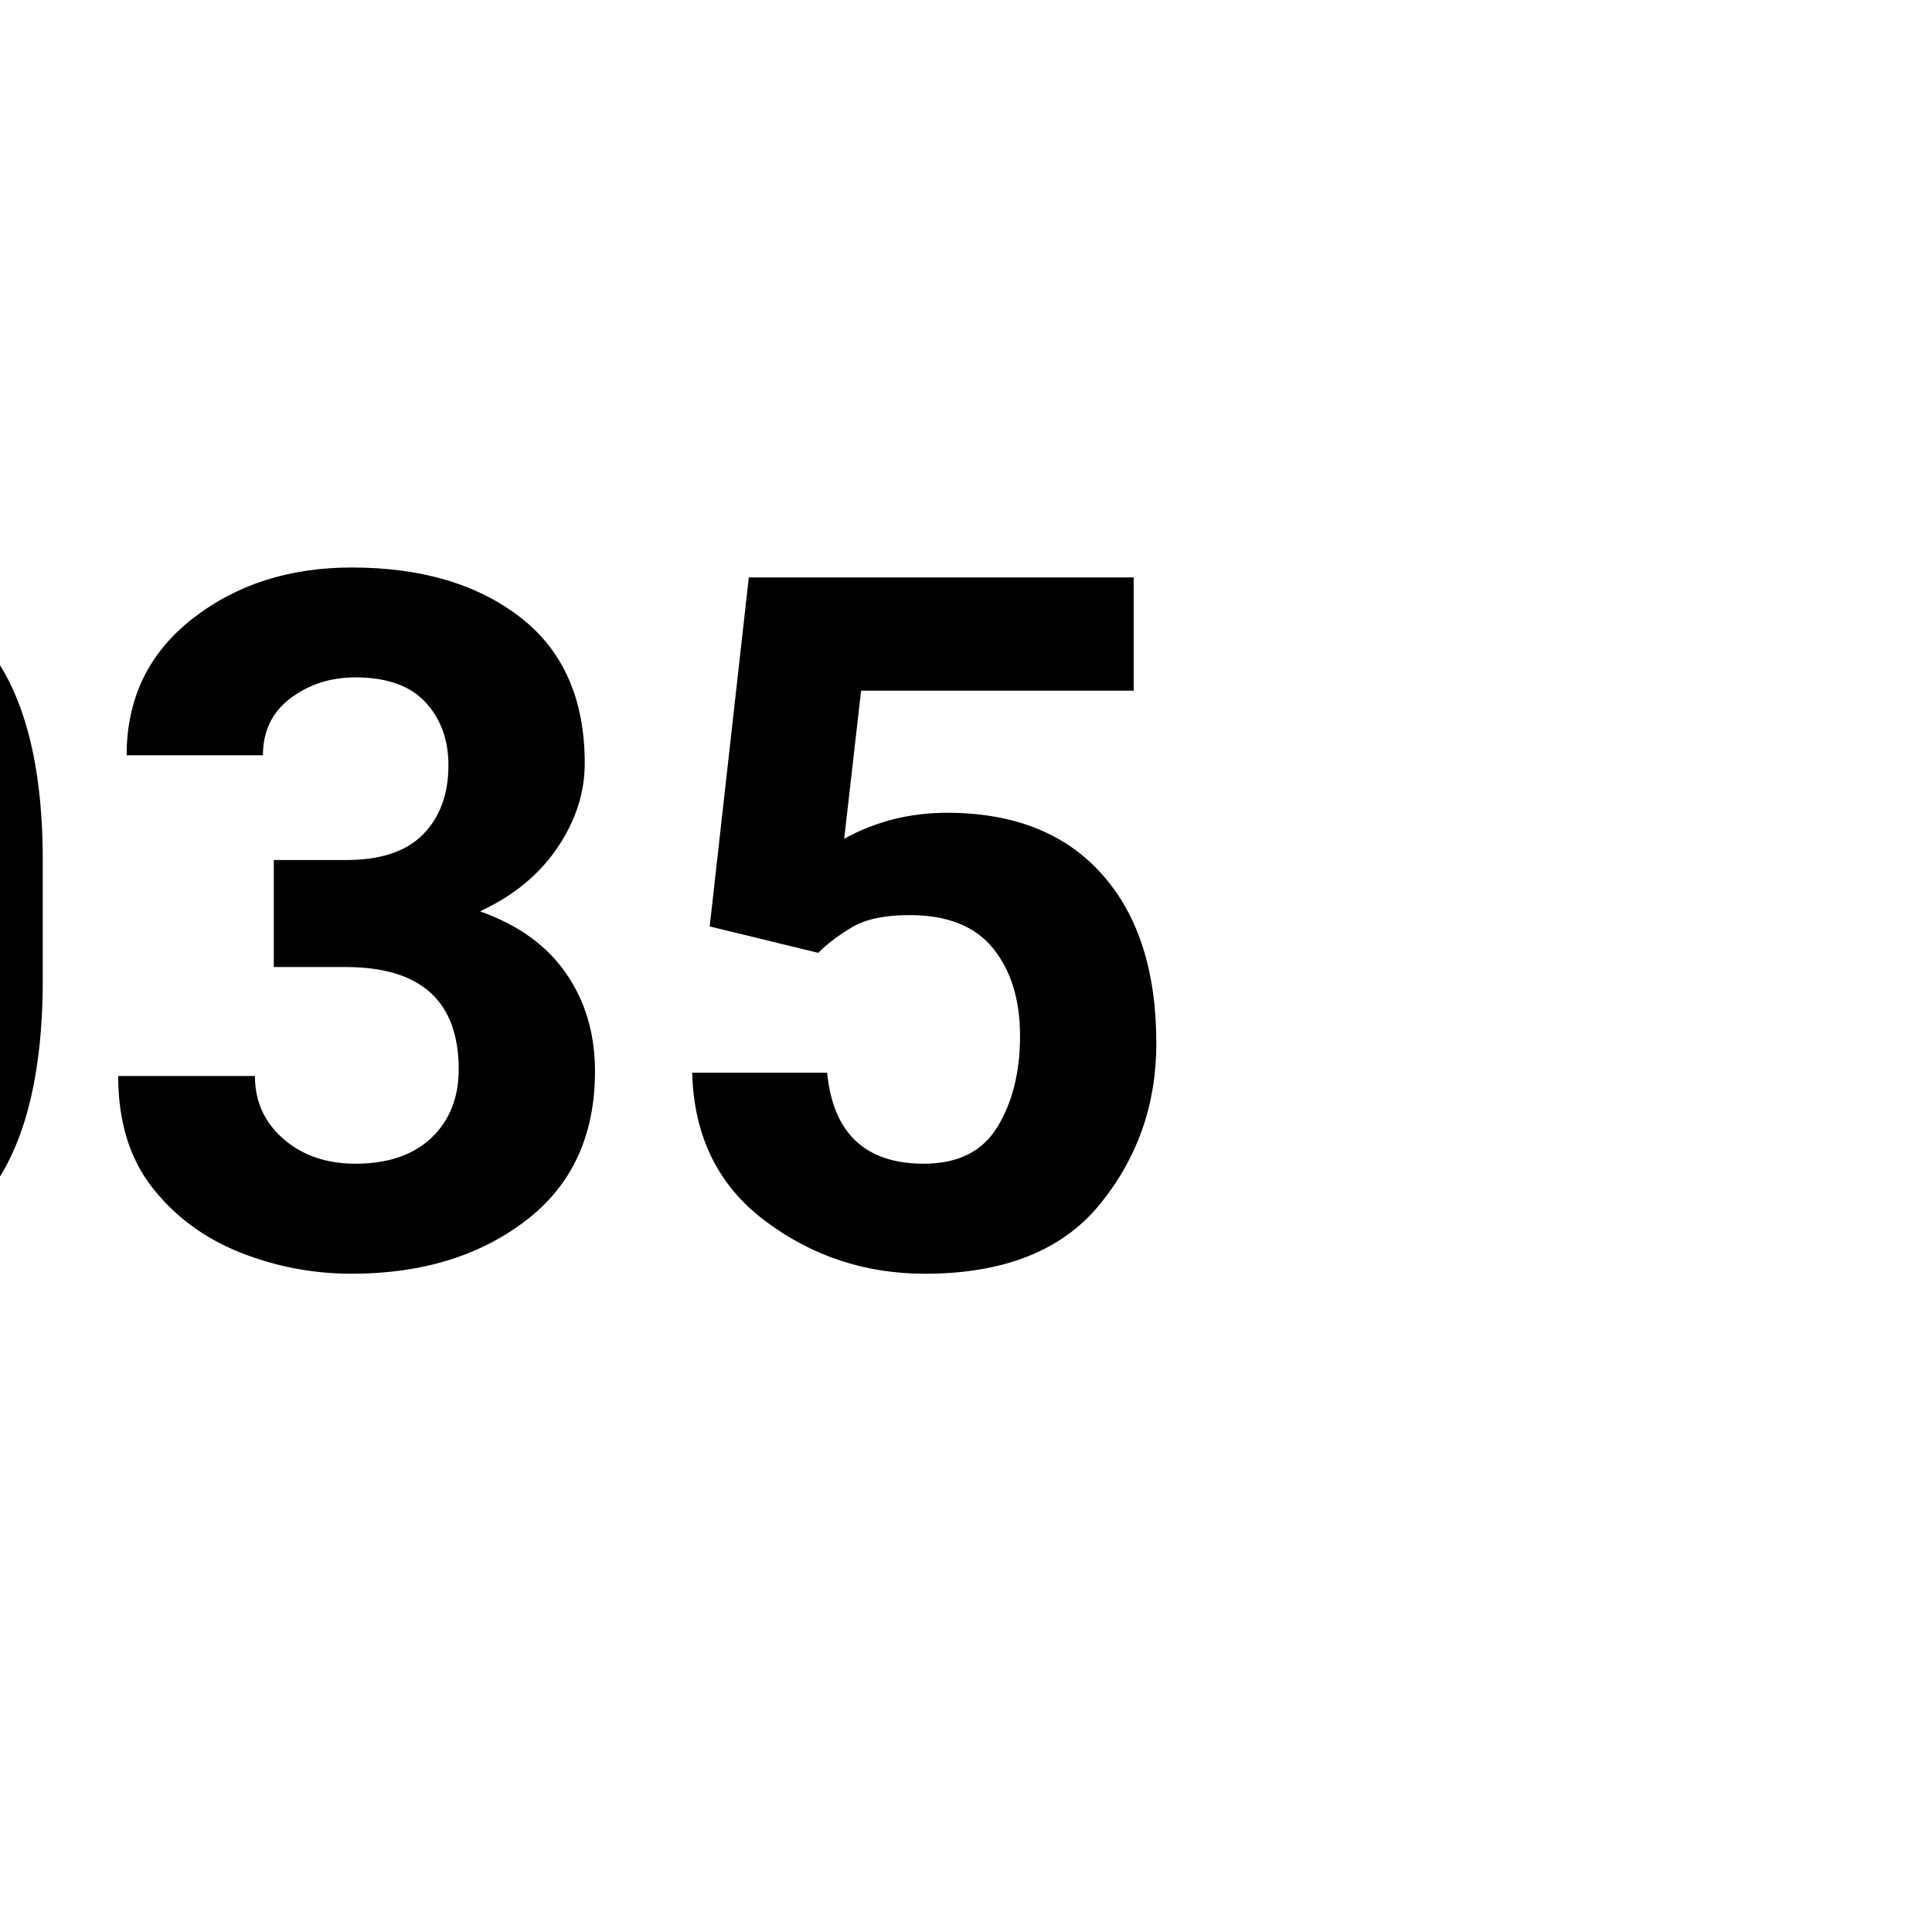
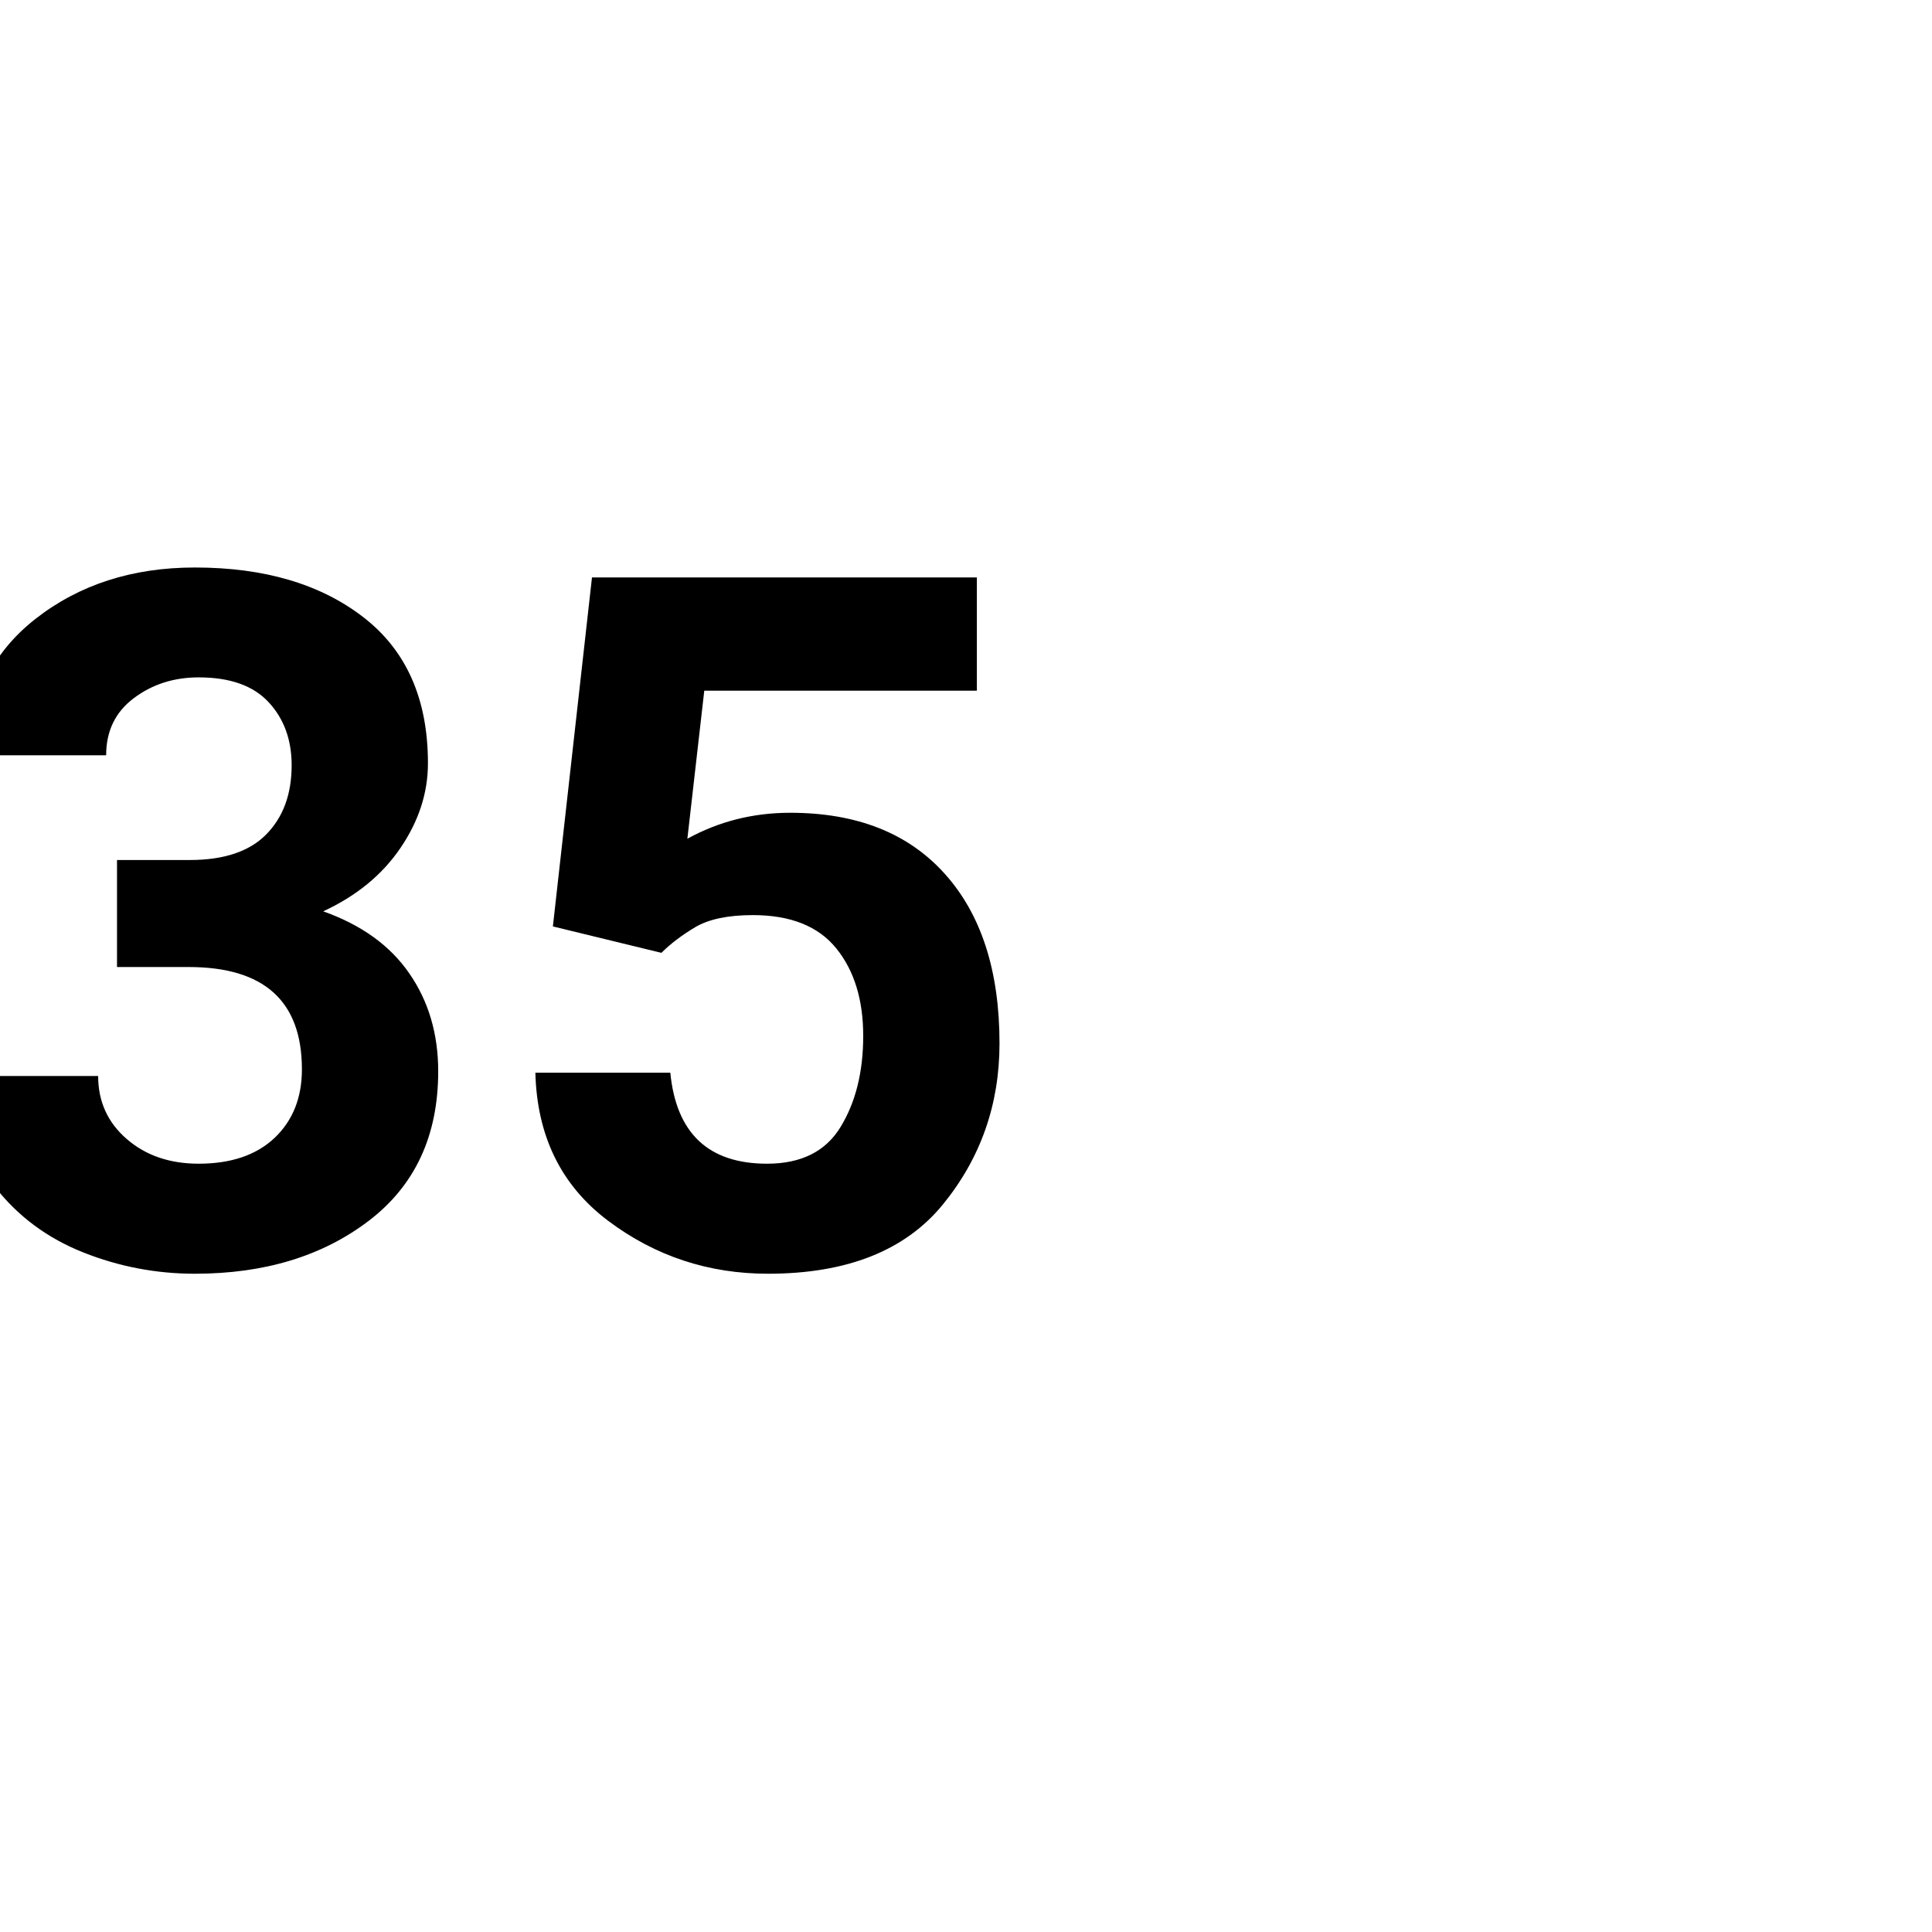
<svg xmlns="http://www.w3.org/2000/svg" version="1.1" id="svg2" viewBox="0 0 200 200" height="200" width="200">
  <defs id="defs4" />
  <g transform="translate(0,-852.3622)" id="layer1">
    <text id="text3336" y="983.235" x="100.055" style="font-style:normal;font-variant:normal;font-weight:bold;font-stretch:normal;font-size:100px;line-height:125%;font-family:Roboto;-inkscape-font-specification:'Roboto Bold';letter-spacing:0px;word-spacing:0px;fill:#000000;fill-opacity:1;stroke:none;stroke-width:1px;stroke-linecap:butt;stroke-linejoin:miter;stroke-opacity:1" xml:space="preserve">
-       <tspan style="font-style:normal;font-variant:normal;font-weight:bold;font-stretch:normal;font-size:100px;font-family:Roboto;-inkscape-font-specification:'Roboto Bold';text-align:center;text-anchor:middle" y="983.235" x="100.055" id="tspan3338">035</tspan>
+       <tspan style="font-style:normal;font-variant:normal;font-weight:bold;font-stretch:normal;font-size:100px;font-family:Roboto;-inkscape-font-specification:'Roboto Bold';text-align:center;text-anchor:middle" y="983.235" x="100.055" id="tspan3338"> 35</tspan>
    </text>
  </g>
</svg>
